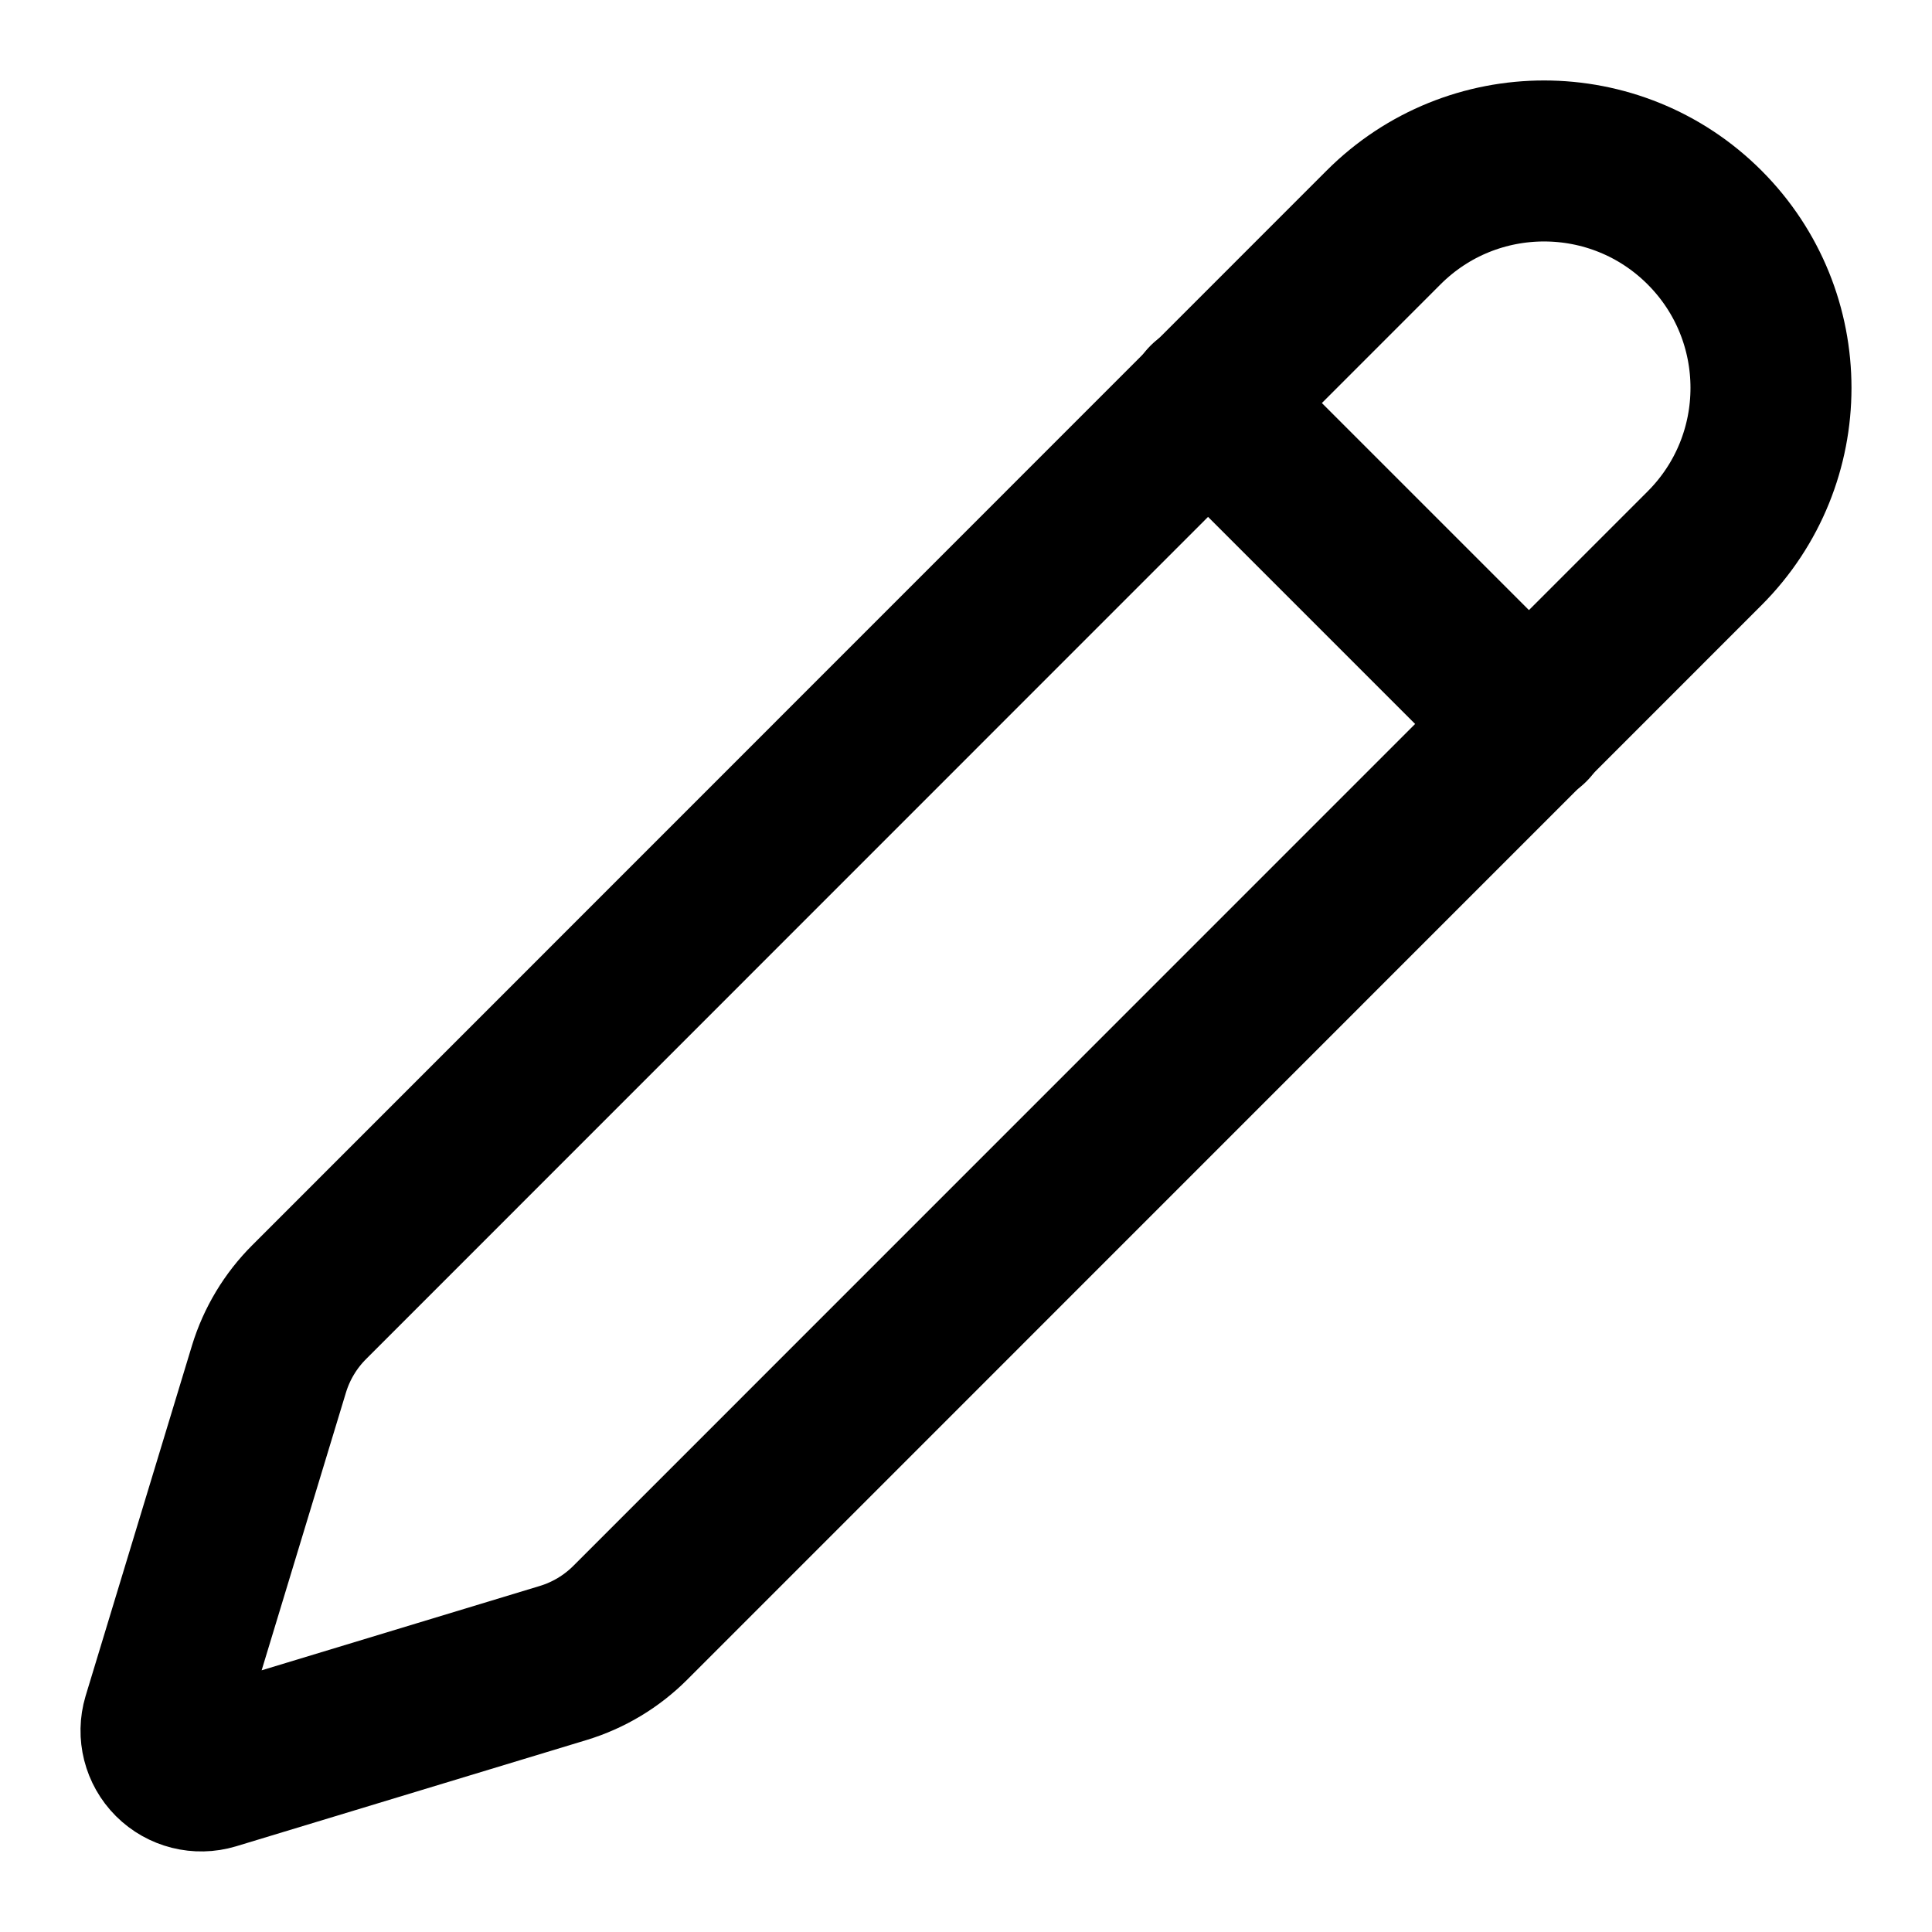
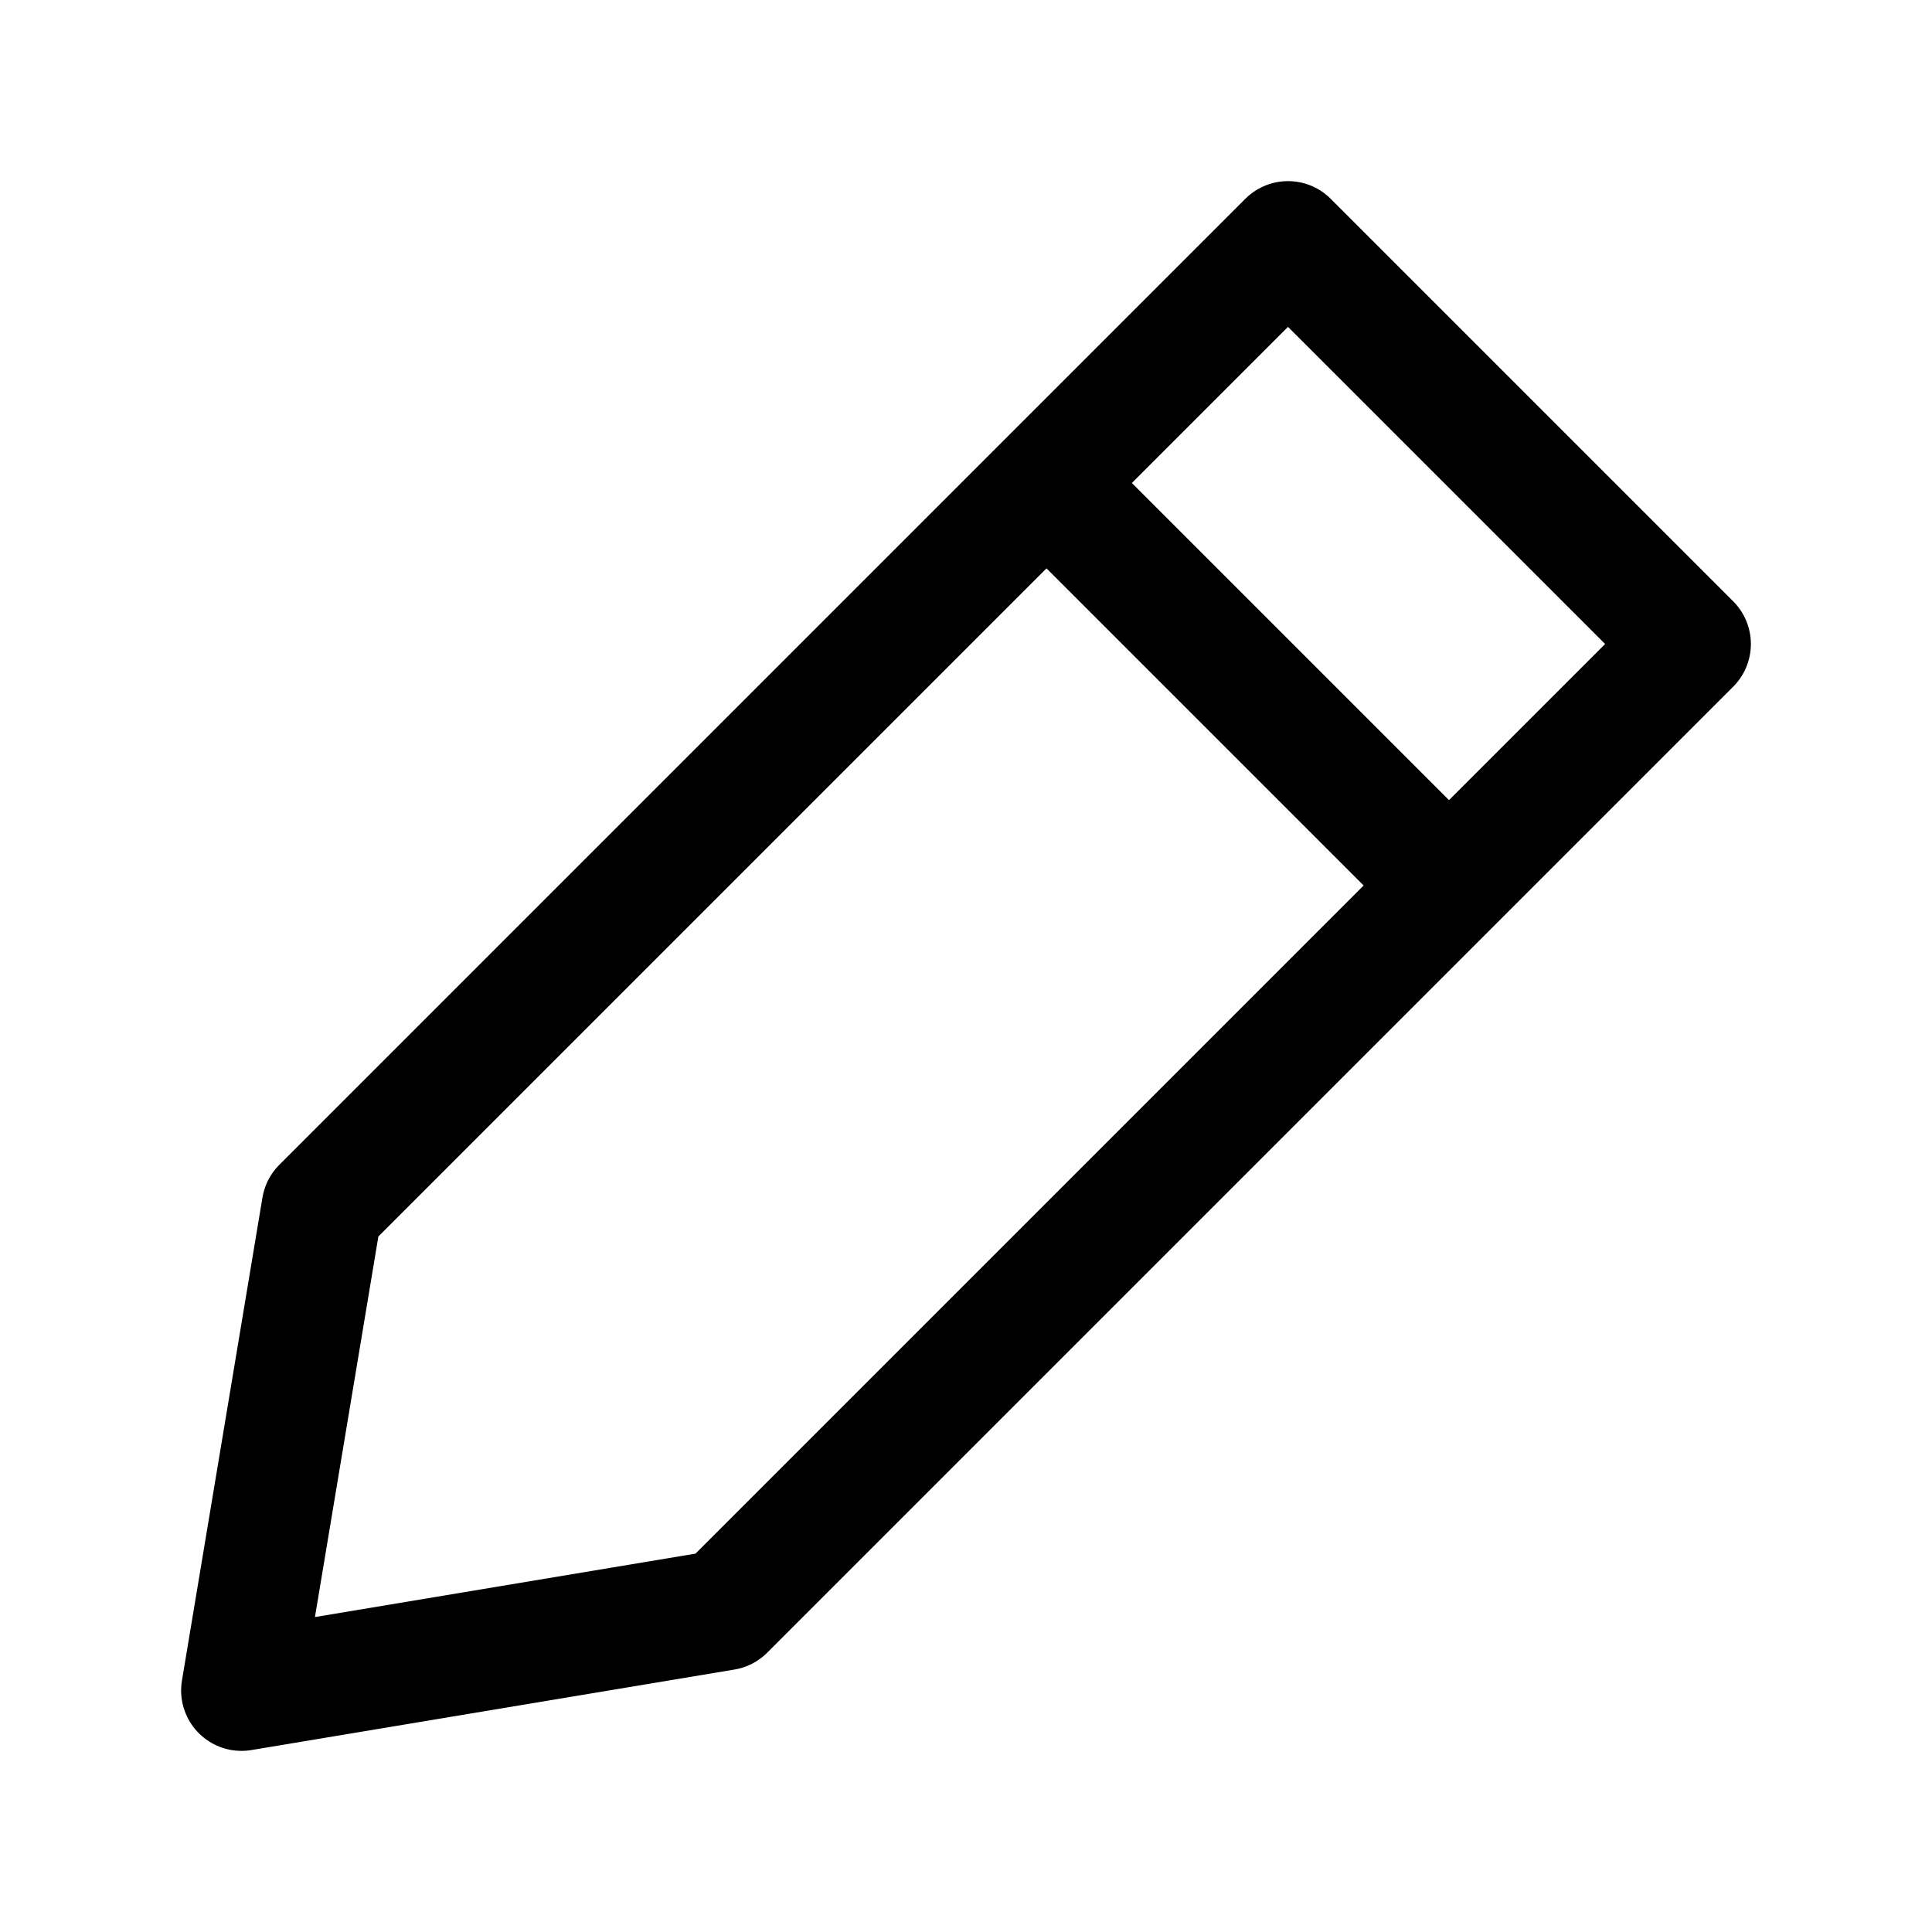
- <svg xmlns="http://www.w3.org/2000/svg" width="24" height="24" viewBox="0 0 24 24" fill="none" stroke="currentColor" stroke-width="2" stroke-linecap="round" stroke-linejoin="round">
-   <path d="M21.174 6.812a1 1 0 0 0-3.986-3.987L3.842 16.174a2 2 0 0 0-.5.83l-1.321 4.352a.5.5 0 0 0 .623.622l4.353-1.32a2 2 0 0 0 .83-.497z" />
-   <path d="m15 5 4 4" />
+ <svg xmlns="http://www.w3.org/2000/svg" viewBox="0 0 24 24" fill="none" stroke="currentColor" stroke-width="1.5" stroke-linecap="round" stroke-linejoin="round">
+   <path d="m16 3 5 5-12 12-6 1 1-6L16 3Zm-3 3 5 5" />
</svg>
